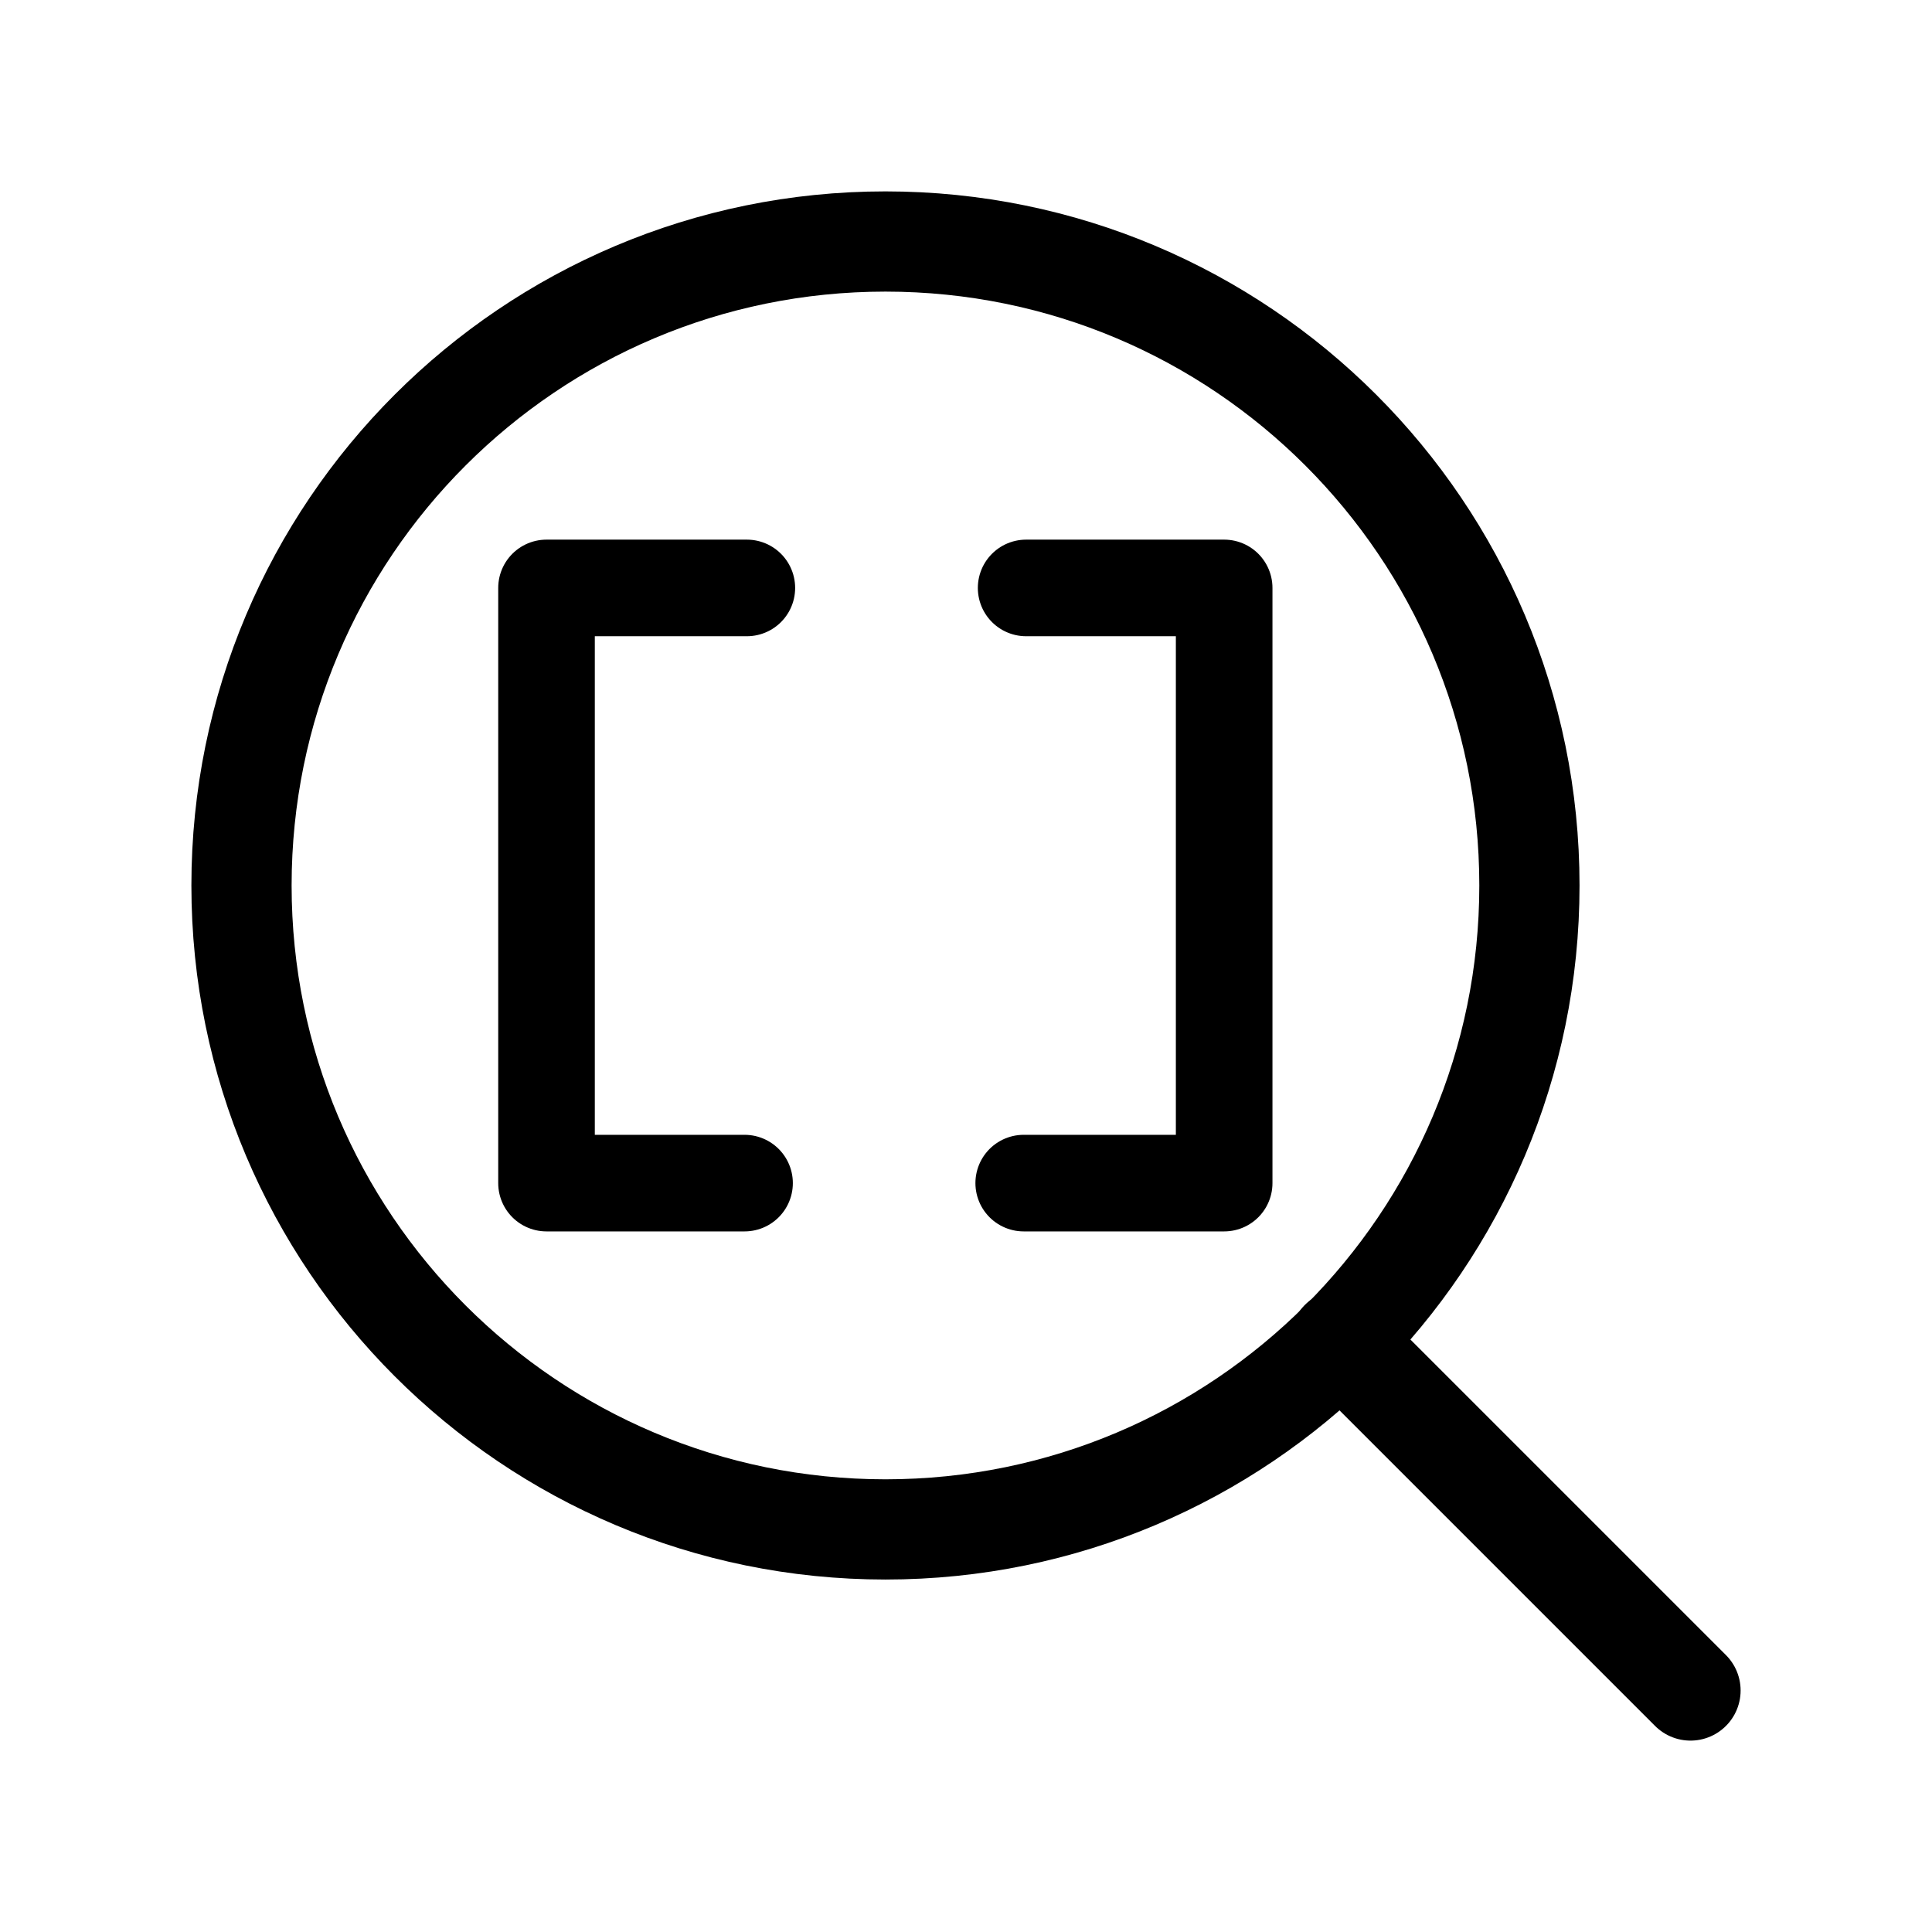
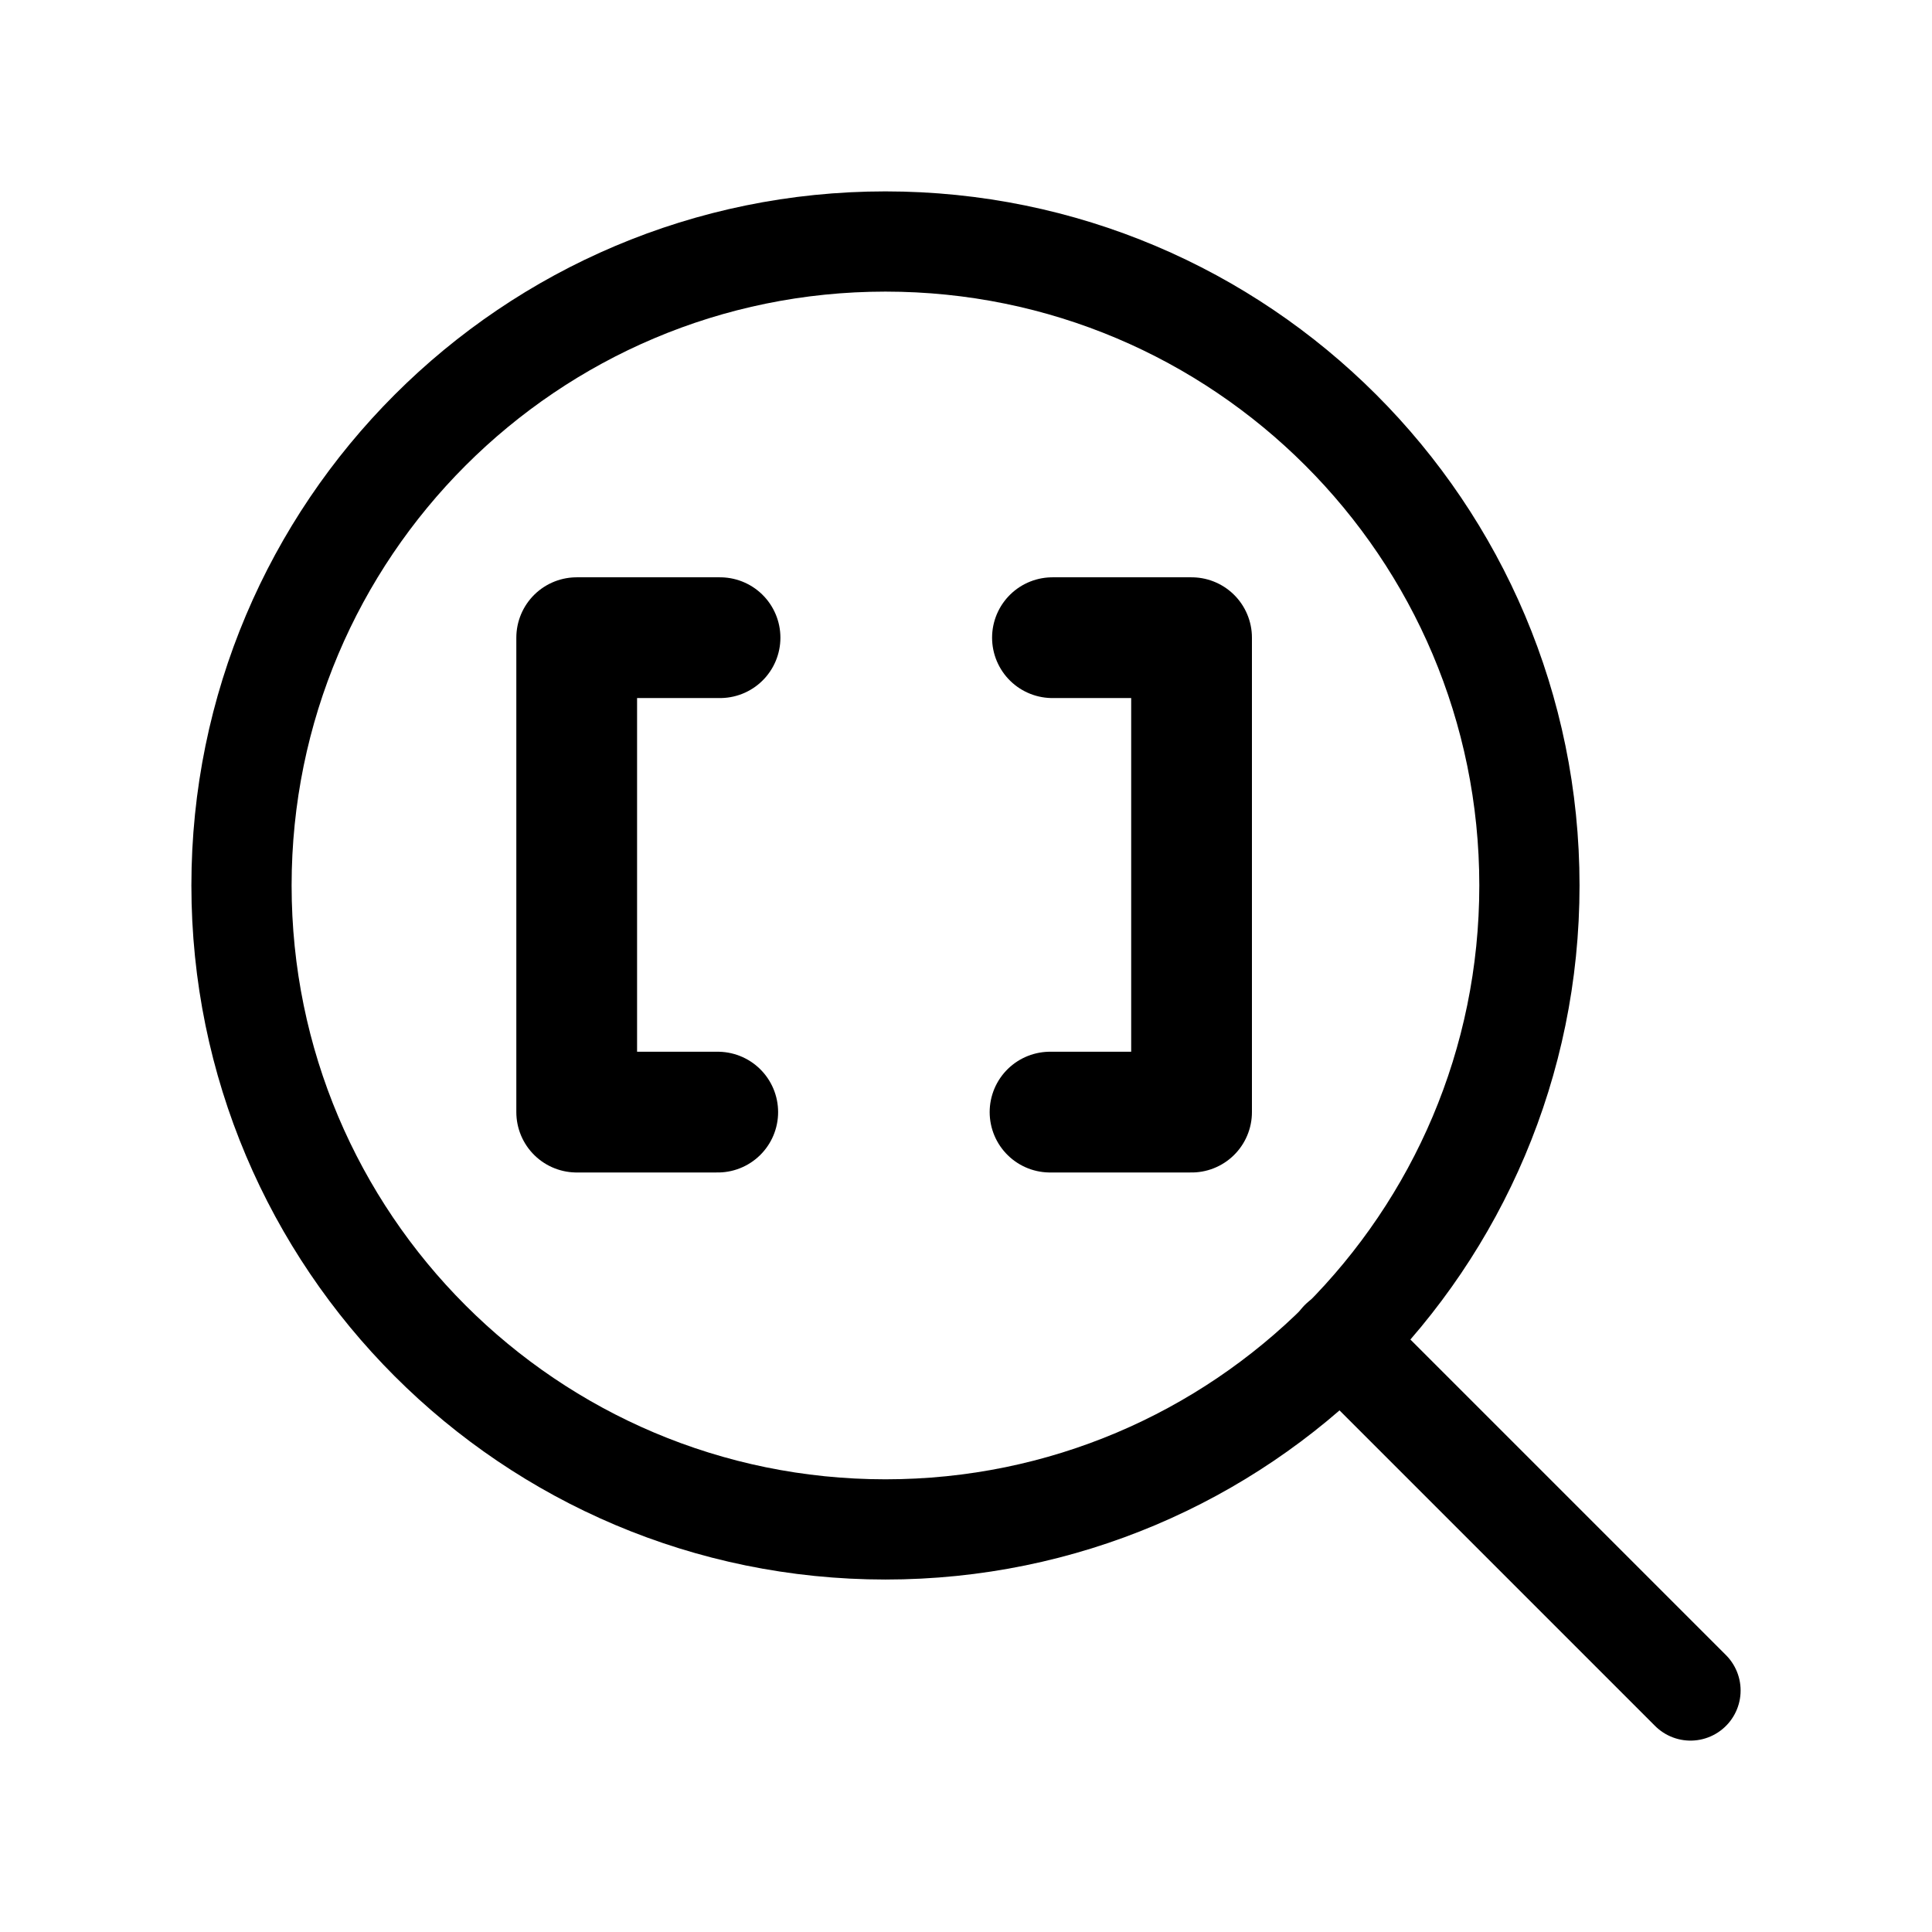
<svg xmlns="http://www.w3.org/2000/svg" width="100%" height="100%" viewBox="0 0 16 16" version="1.1" xml:space="preserve" style="fill-rule:evenodd;clip-rule:evenodd;stroke-linecap:round;stroke-linejoin:round;">
  <circle cx="7.333" cy="7.333" r="5.333" style="fill:none;stroke:#000;stroke-width:0.83px;" />
  <path d="M14,14L11.1,11.1" style="fill:none;fill-rule:nonzero;stroke:#000;stroke-width:0.83px;" />
-   <path d="M6.185,4.869L4.526,4.869L4.526,9.798L6.166,9.798" style="fill:none;stroke:#000;stroke-width:0.8px;stroke-miterlimit:1.5;" />
-   <path d="M8.478,9.798L10.138,9.798L10.138,4.869L8.498,4.869" style="fill:none;stroke:#000;stroke-width:0.8px;stroke-miterlimit:1.5;" />
+   <path d="M5.963,5.281L4.776,5.281L4.776,9.21L5.944,9.21" style="fill:none;stroke:#000;stroke-width:1px;stroke-miterlimit:1.5;" />
+   <path d="M8.696,9.21L9.868,9.21L9.868,5.281L8.716,5.281" style="fill:none;stroke:#000;stroke-width:1px;stroke-miterlimit:1.5;" />
</svg>
